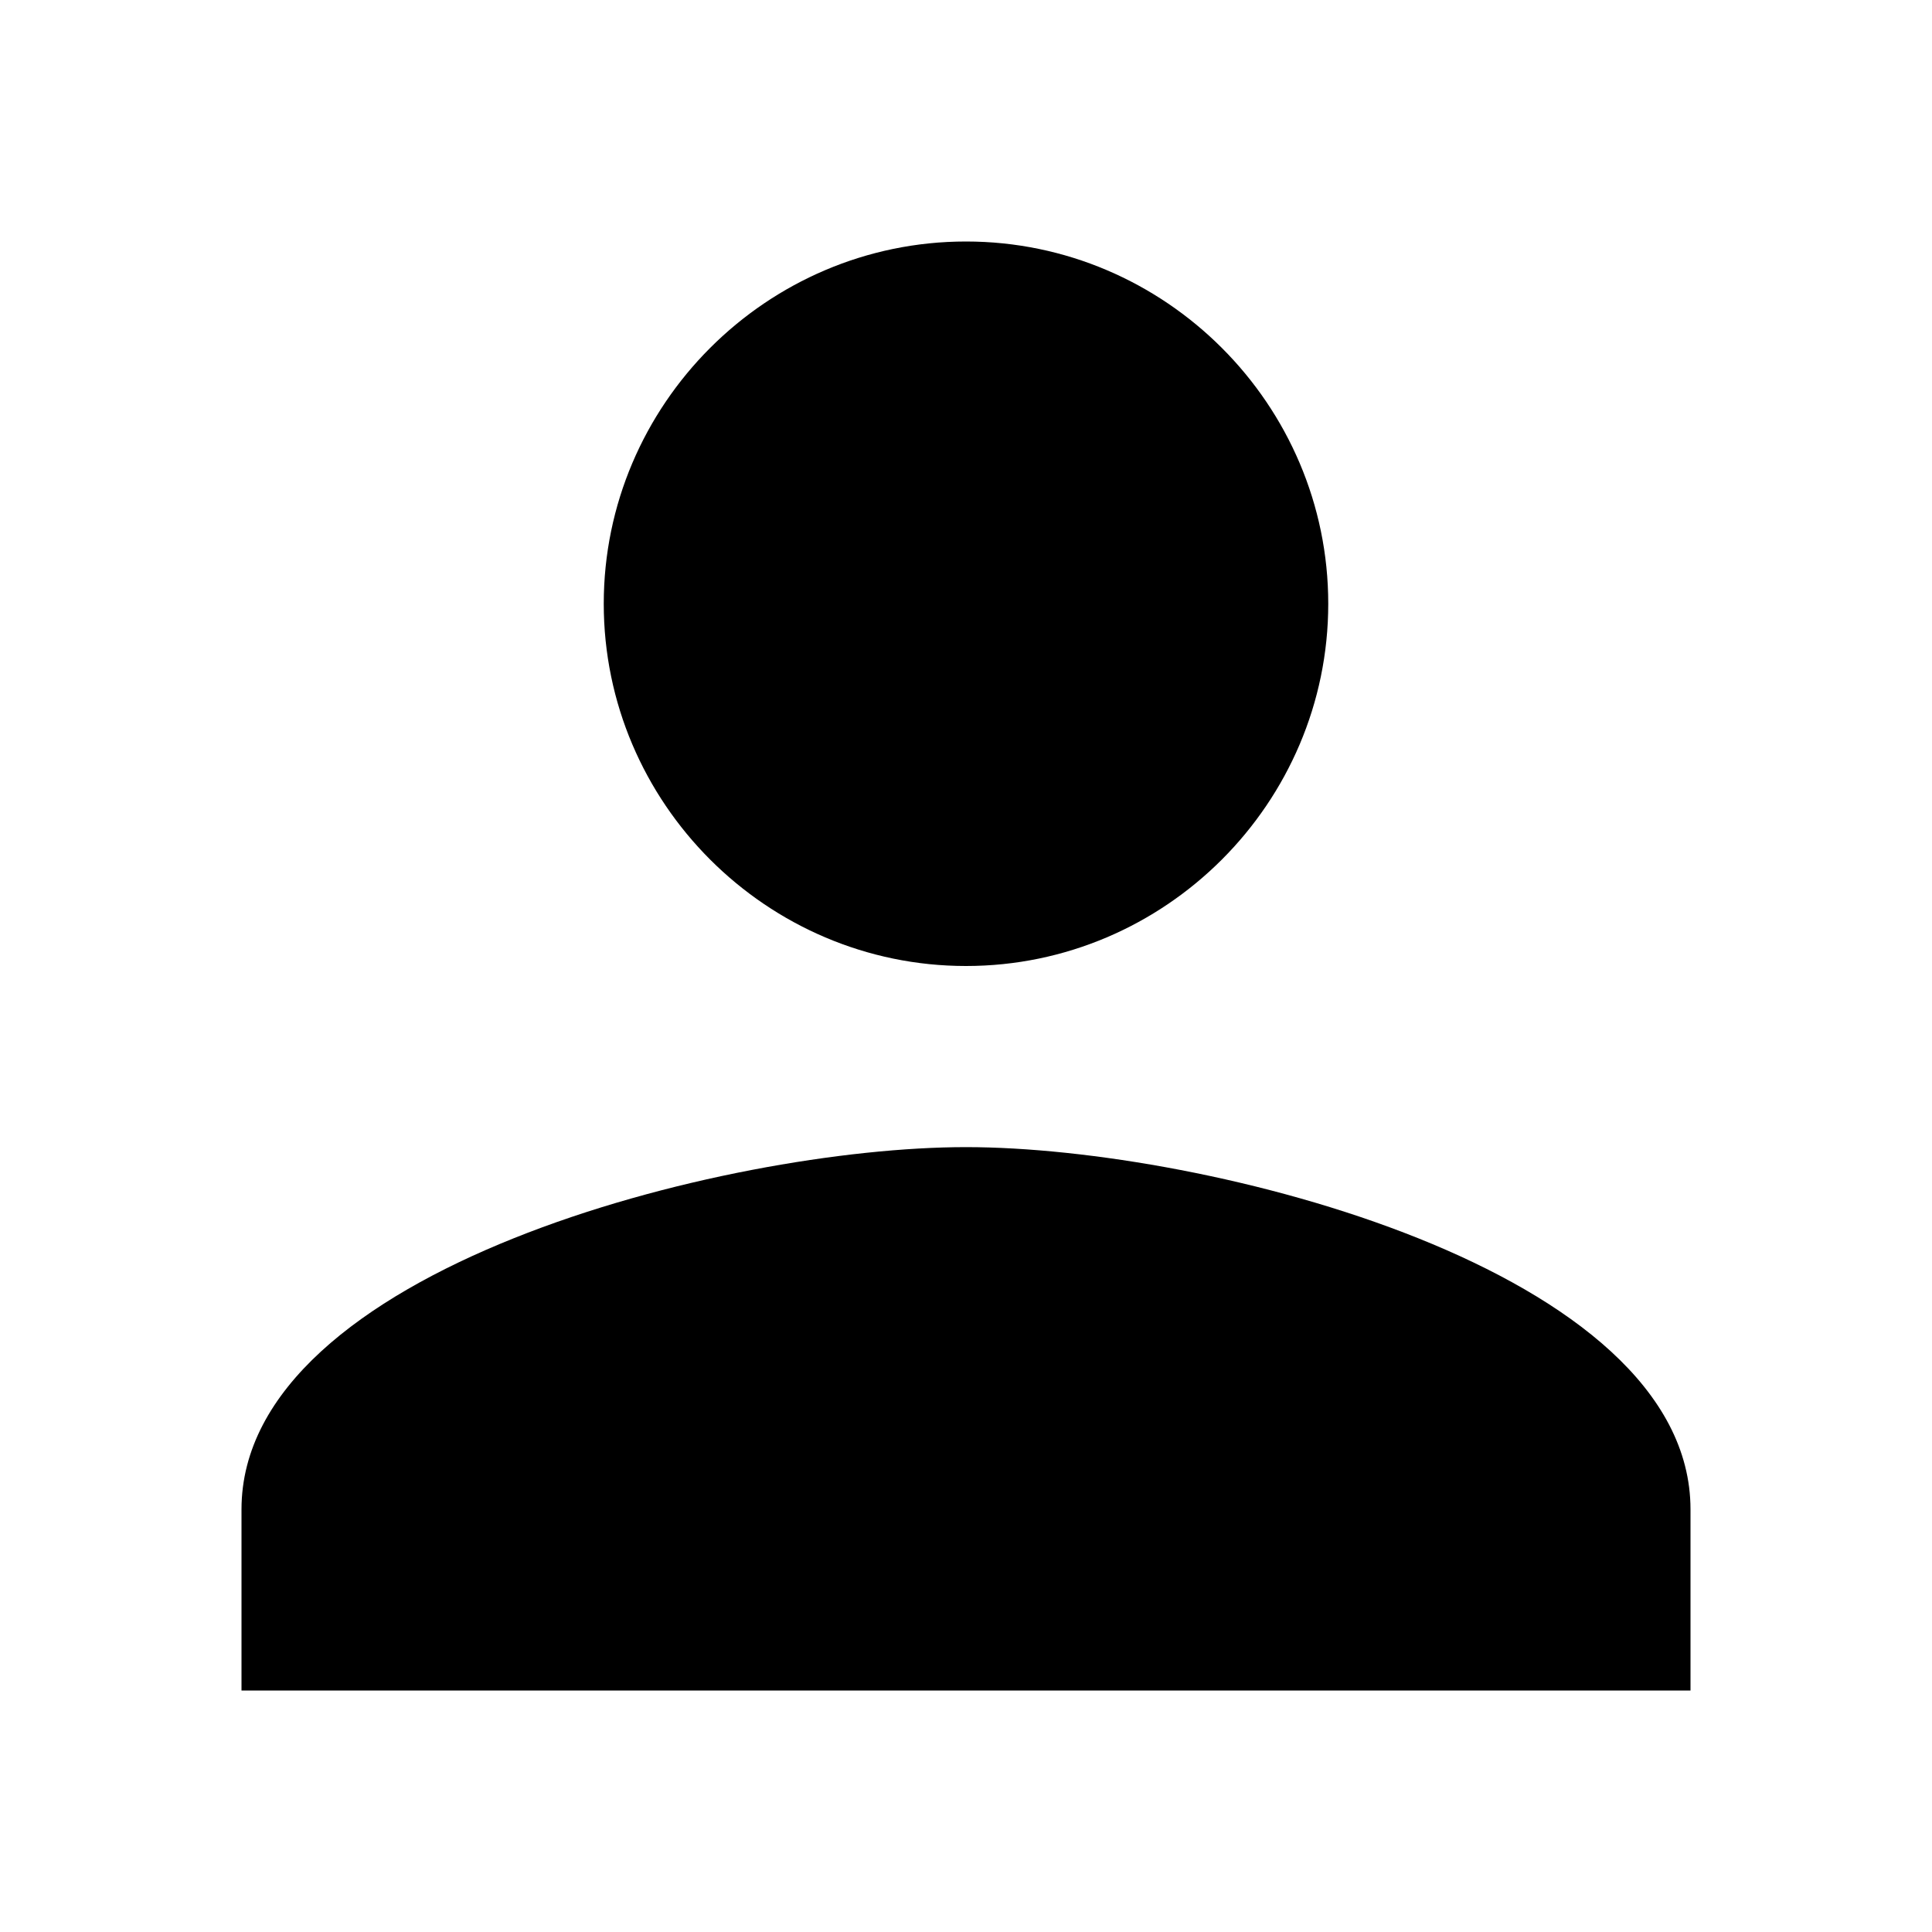
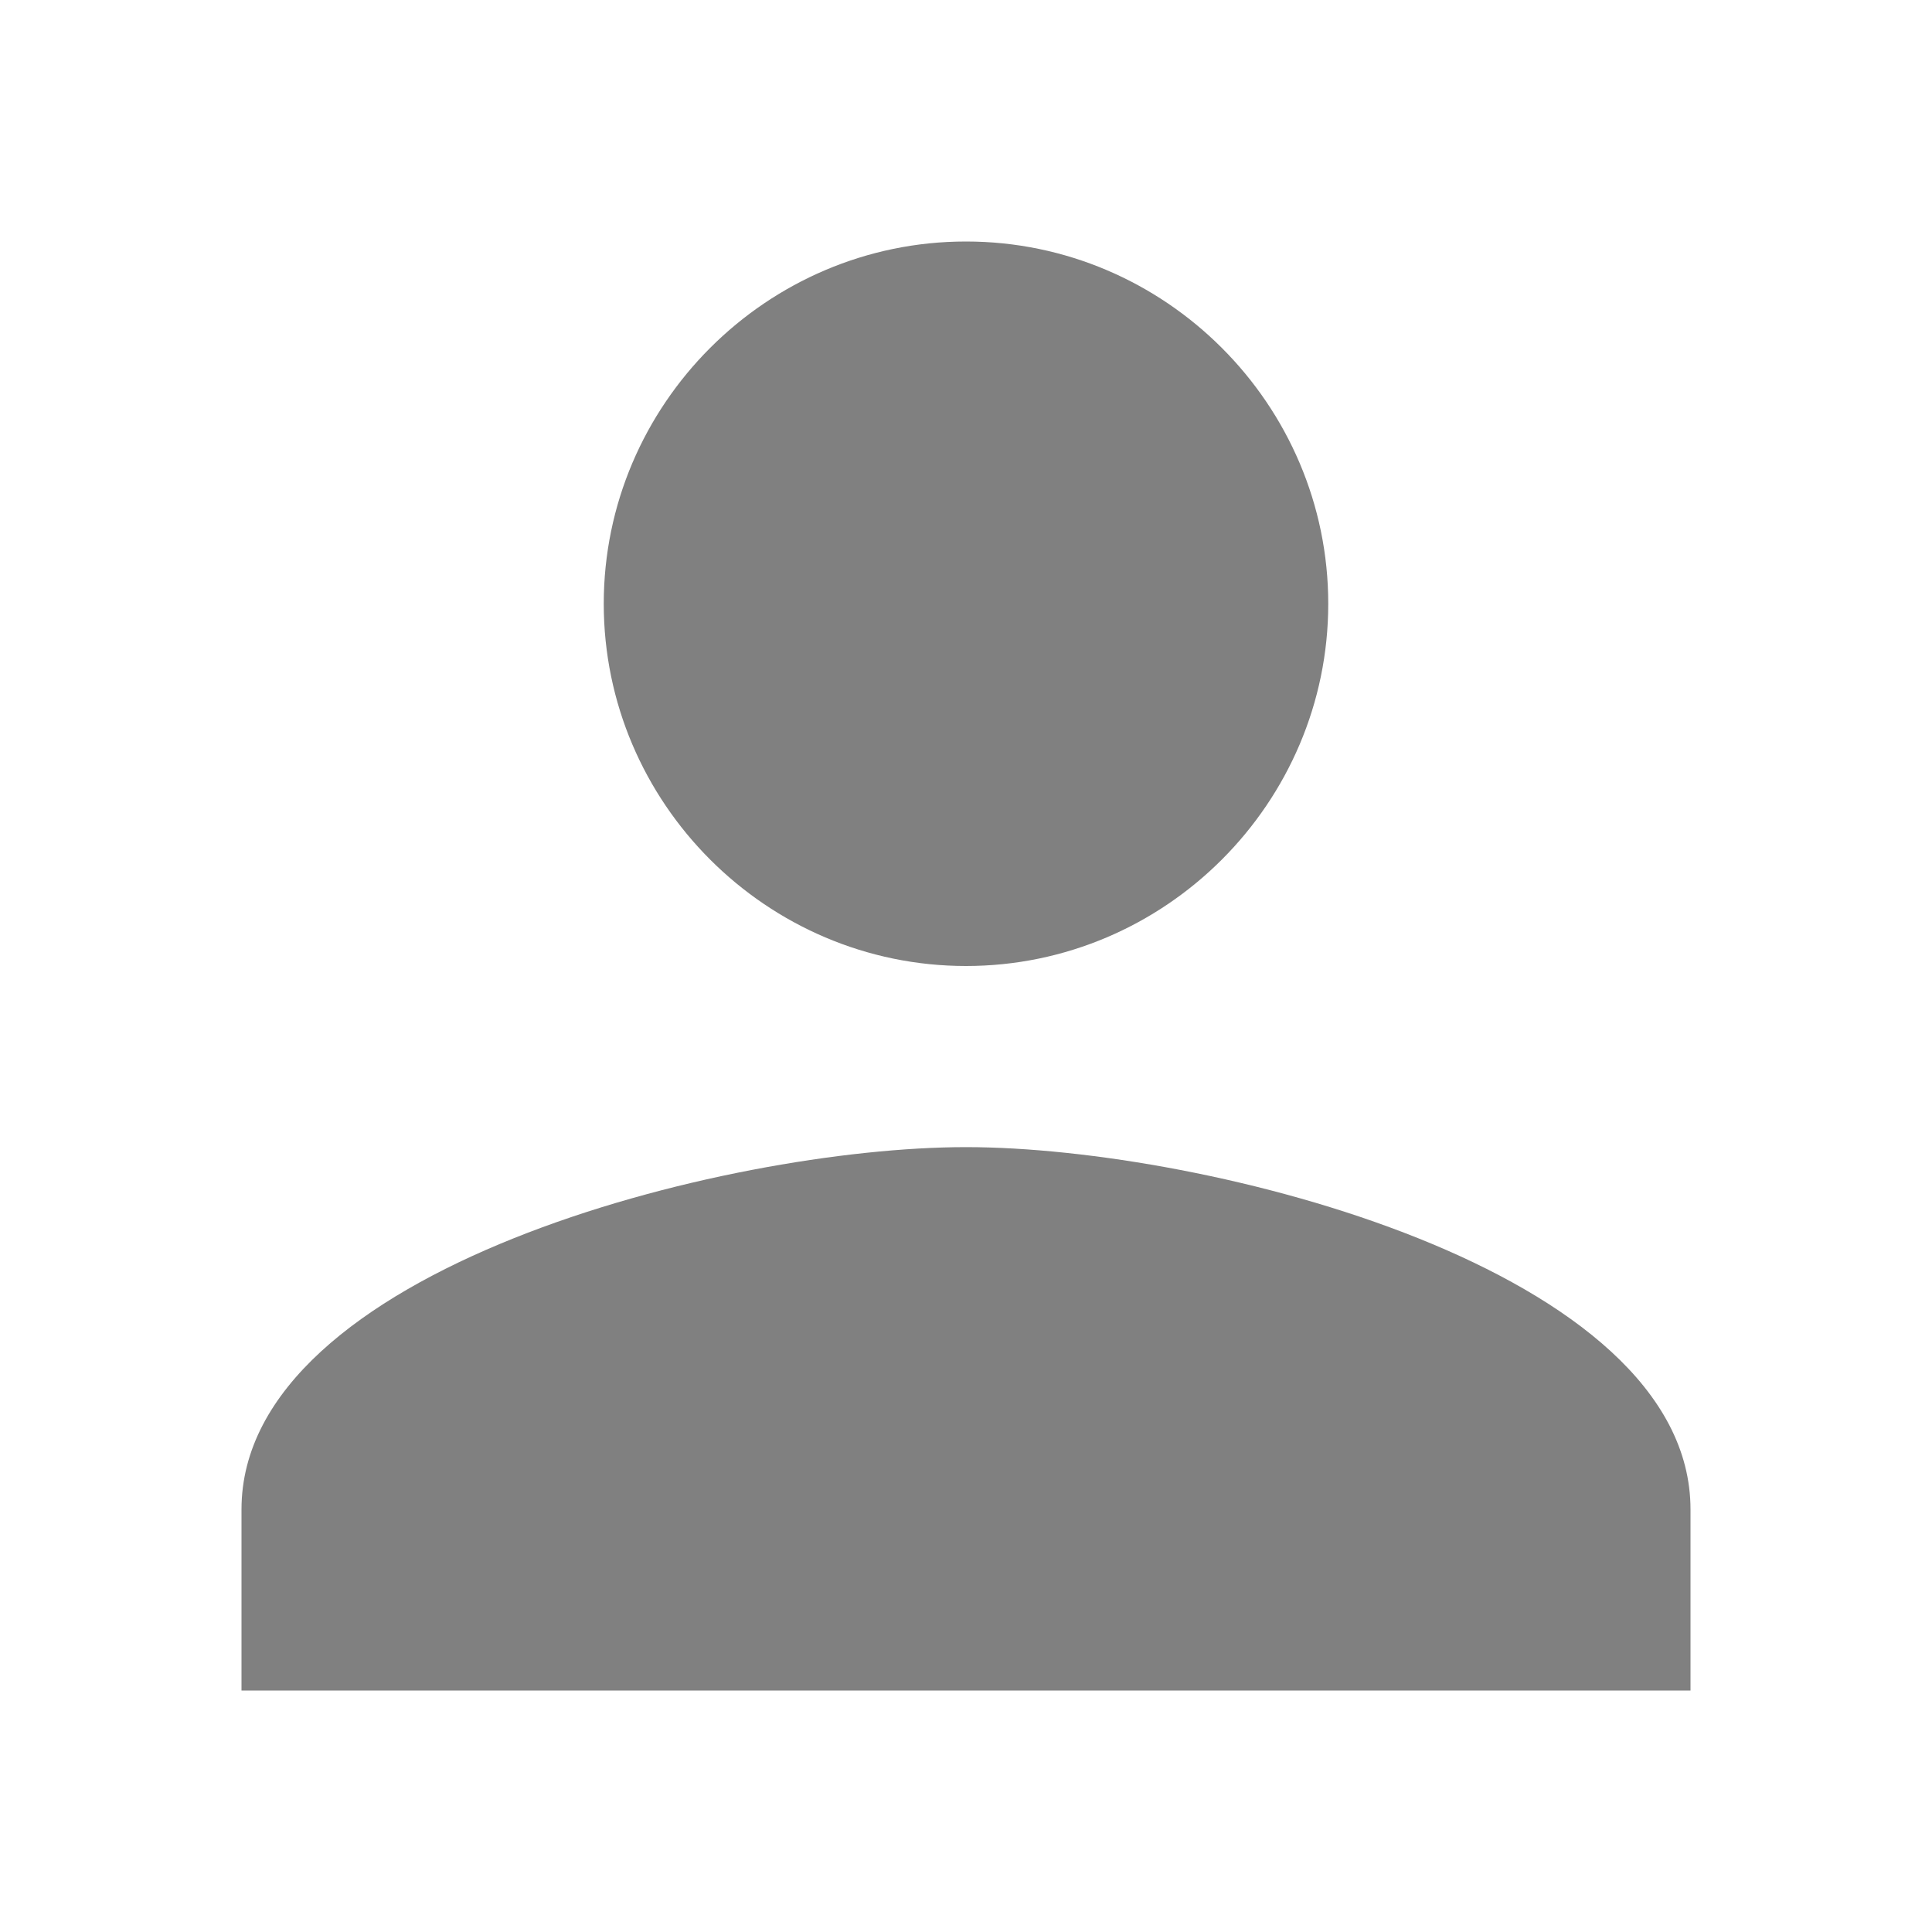
- <svg xmlns="http://www.w3.org/2000/svg" width="512" height="512" id="user">
+ <svg xmlns="http://www.w3.org/2000/svg" width="512" height="512" id="user" fill="gray">
  <path d="M256 256c52.805 0 96-43.201 96-96s-43.195-96-96-96-96 43.201-96 96 43.195 96 96 96zm0 48c-63.598 0-192 32.402-192 96v48h384v-48c0-63.598-128.402-96-192-96z" />
</svg>
